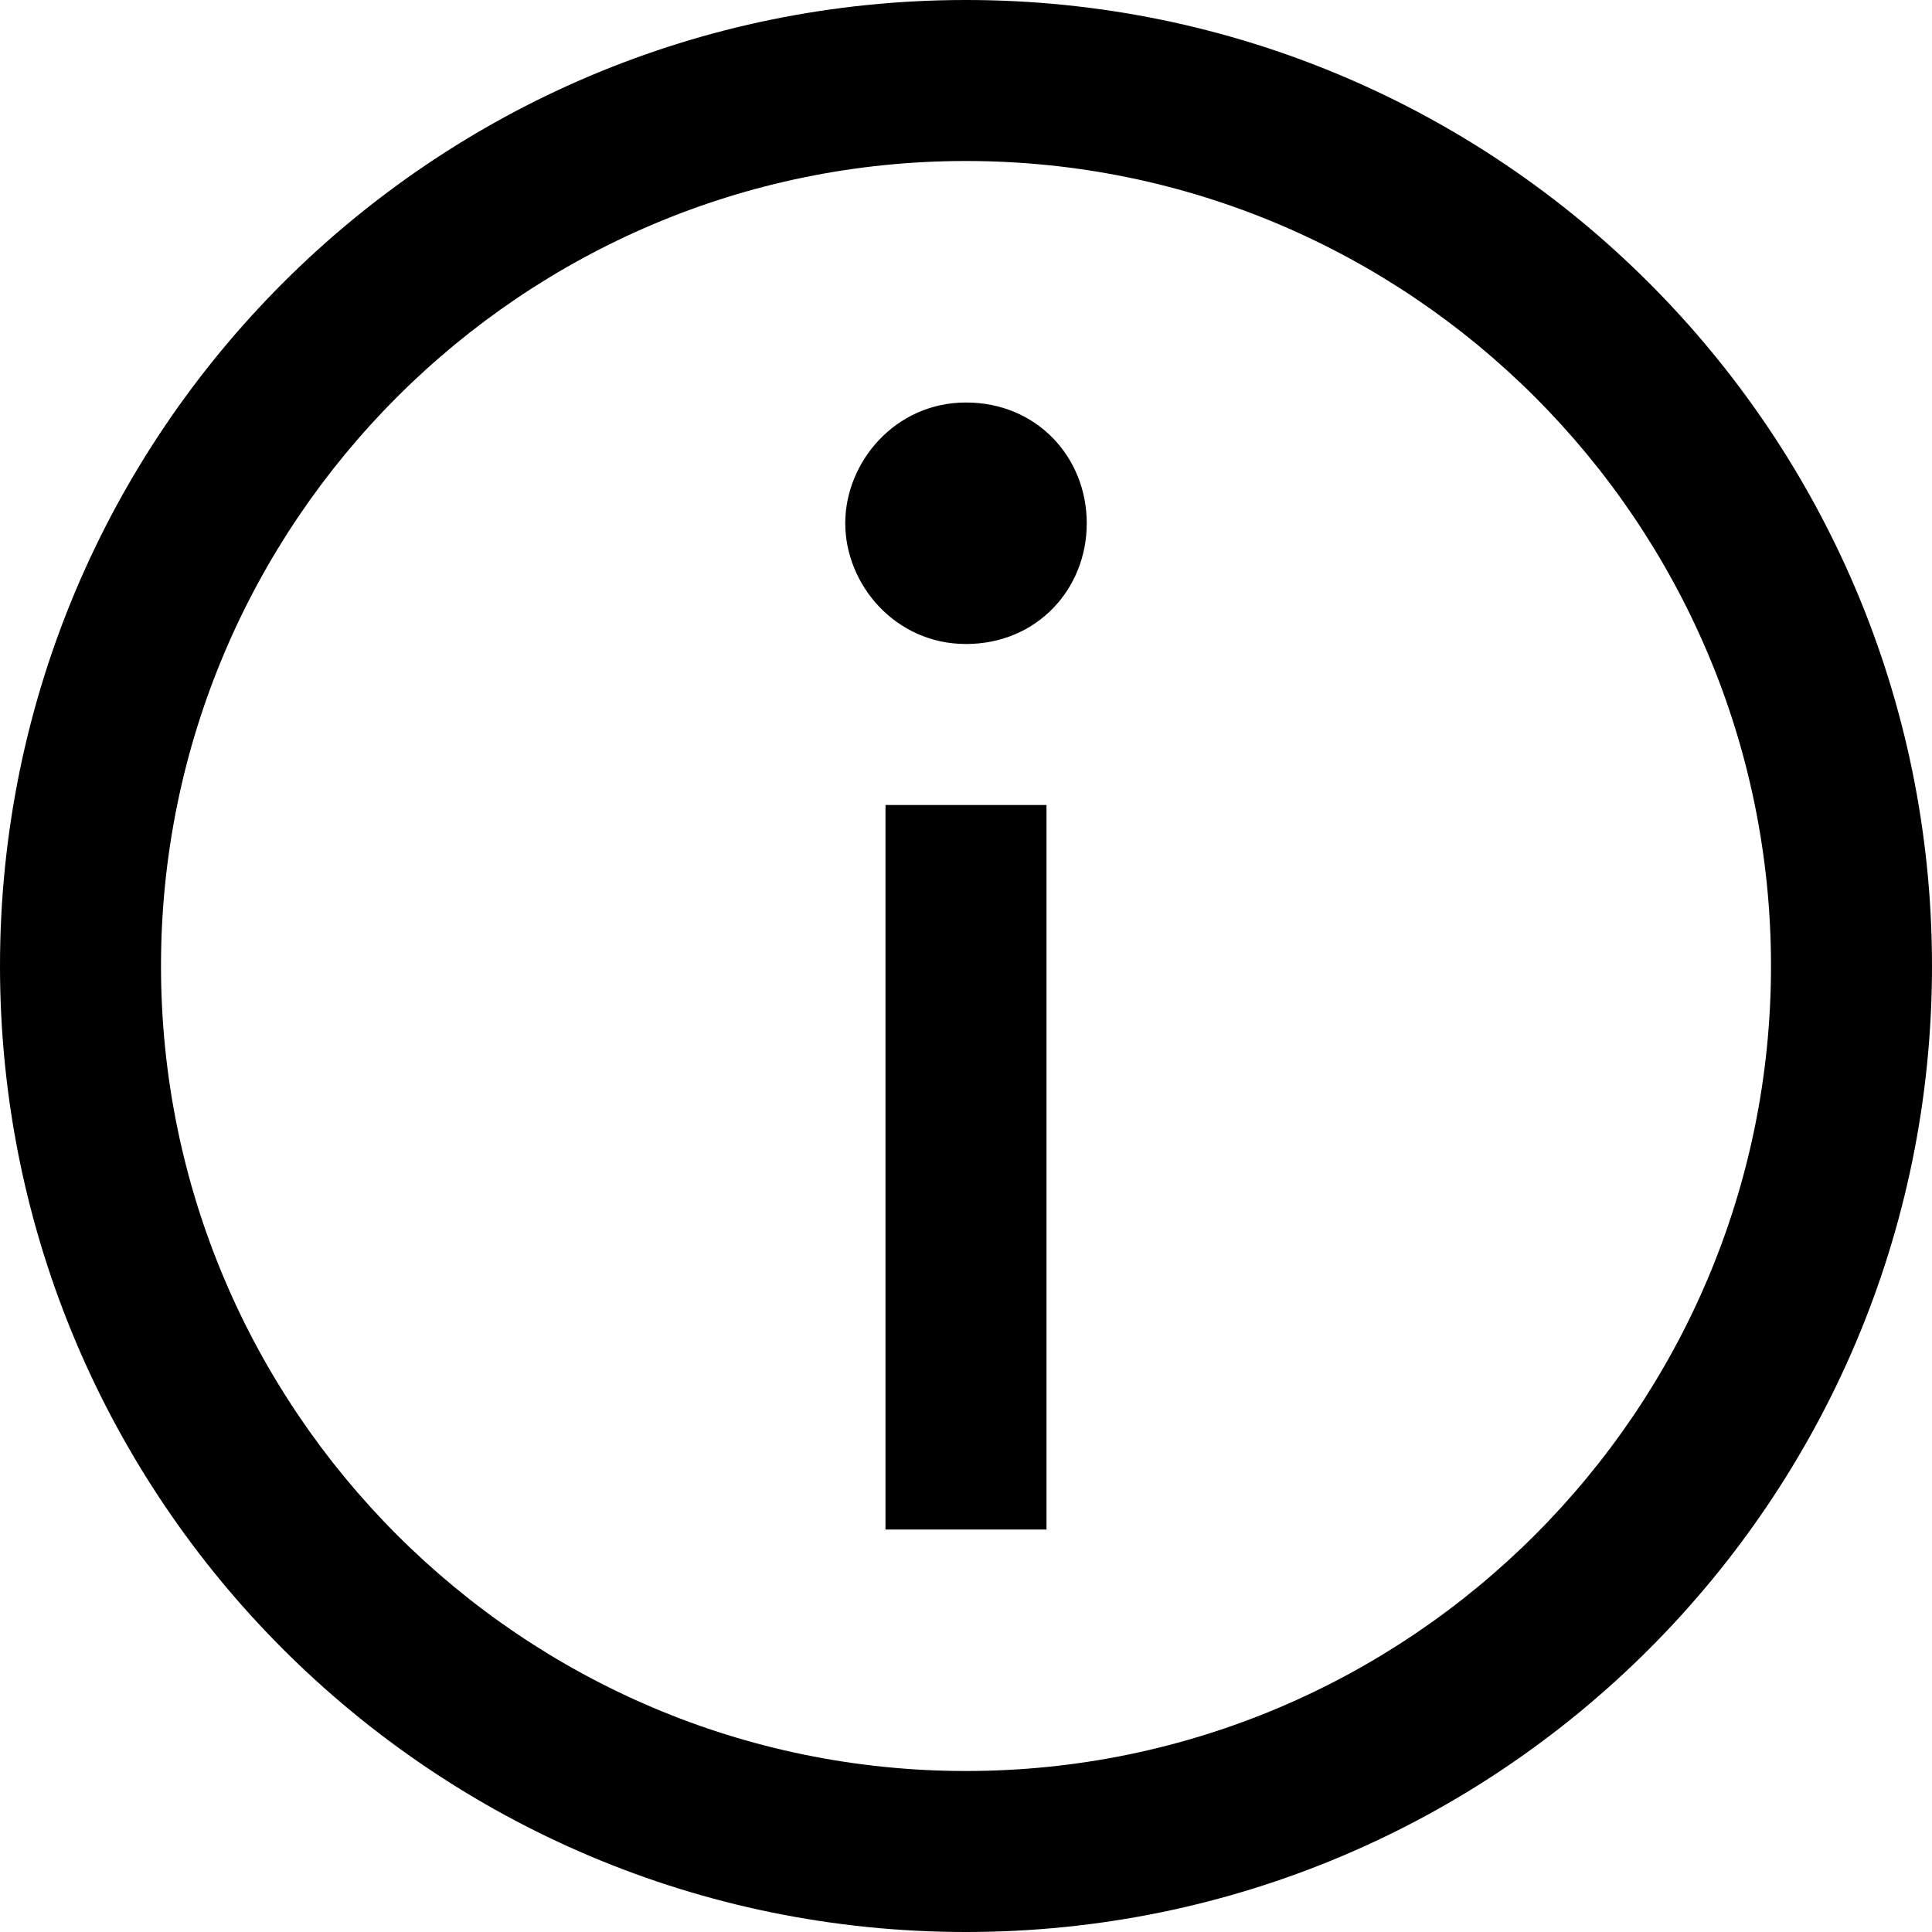
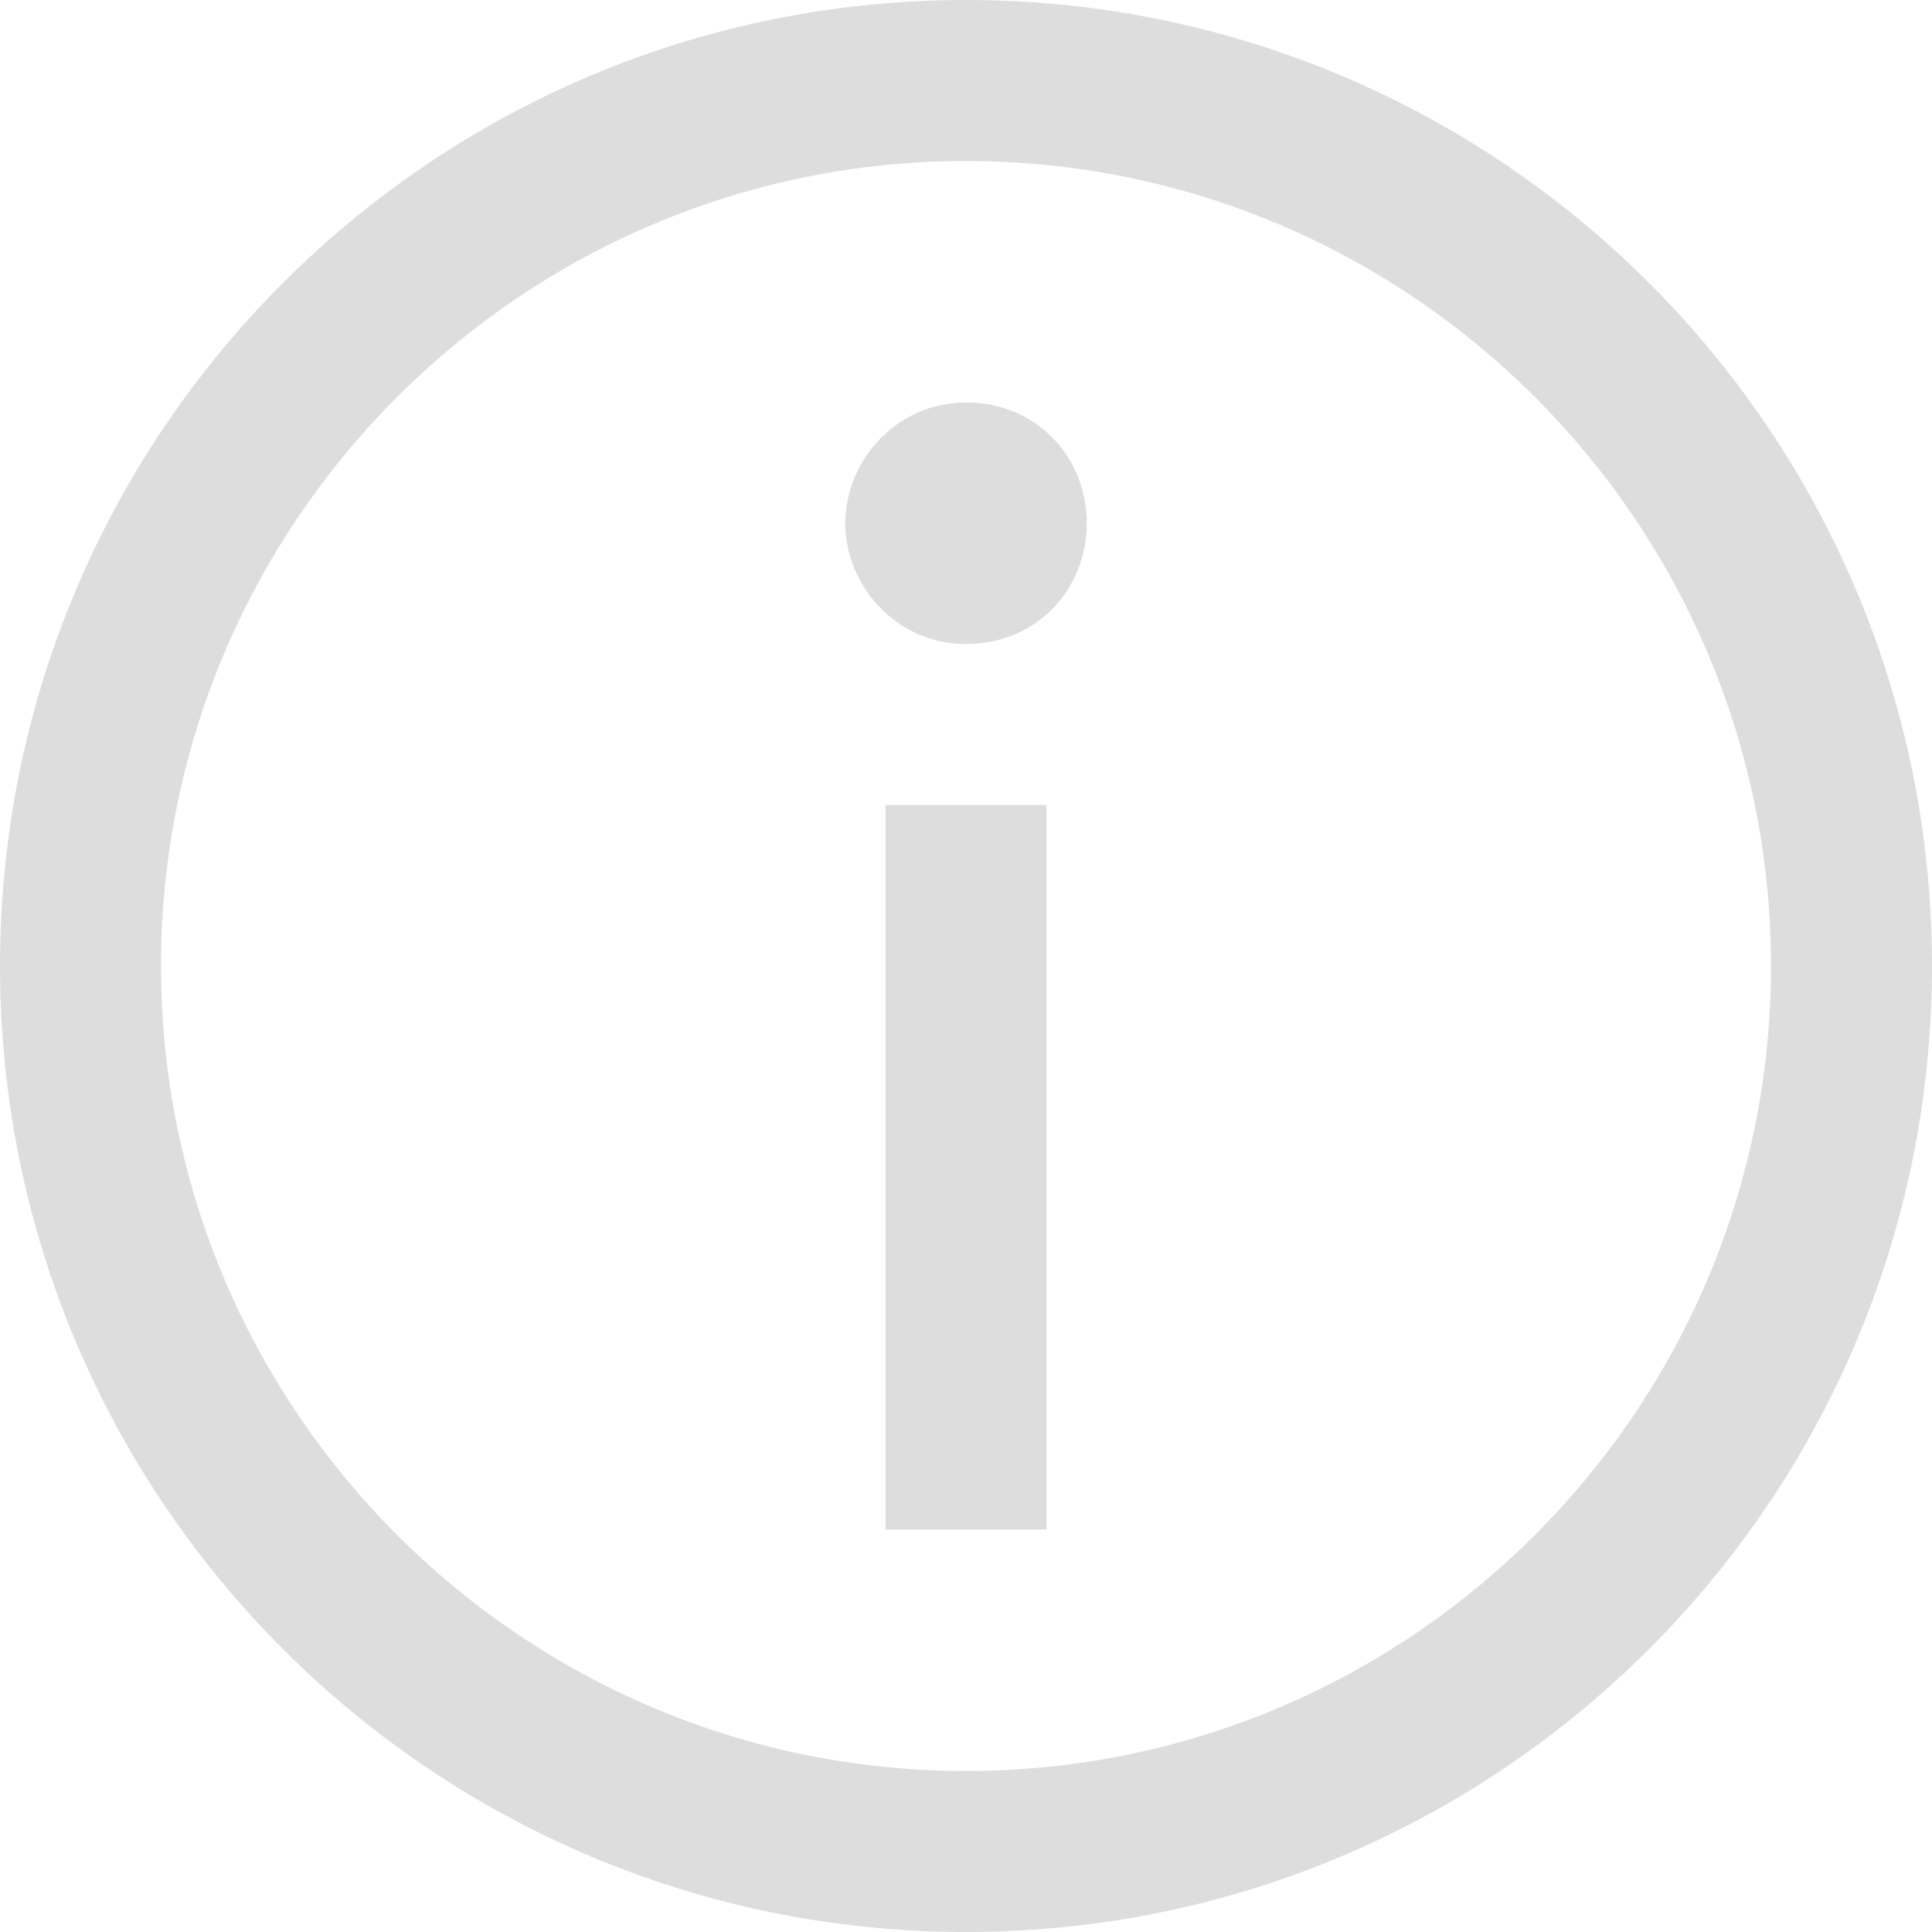
- <svg xmlns="http://www.w3.org/2000/svg" version="1.1" id="Capa_1" x="0px" y="0px" viewBox="0 0 48 48" style="enable-background:new 0 0 48 48;" xml:space="preserve">
+ <svg xmlns="http://www.w3.org/2000/svg" version="1.1" id="Capa_1" x="0px" y="0px" viewBox="0 0 48 48" style="enable-background:new 0 0 48 48; fill: #ddd;" xml:space="preserve">
  <g id="info_1_">
    <g>
      <path d="M22,38h4V20h-4V38z M24,10c-1.76,0-3,1.48-3,3c0,1.52,1.24,3,3,3c1.759,0,3-1.36,3-3C27,11.36,25.759,10,24,10z M24,0    C10.745,0,0,10.745,0,24c0,13.255,10.745,24,24,24c13.255,0,24-10.745,24-24C48,10.745,37.255,0,24,0z M24,44    C12.972,44,4,35.028,4,24S12.972,4,24,4c11.028,0,20,8.972,20,20S35.028,44,24,44z" />
    </g>
  </g>
  <g>
</g>
  <g>
</g>
  <g>
</g>
  <g>
</g>
  <g>
</g>
  <g>
</g>
  <g>
</g>
  <g>
</g>
  <g>
</g>
  <g>
</g>
  <g>
</g>
  <g>
</g>
  <g>
</g>
  <g>
</g>
  <g>
</g>
</svg>
